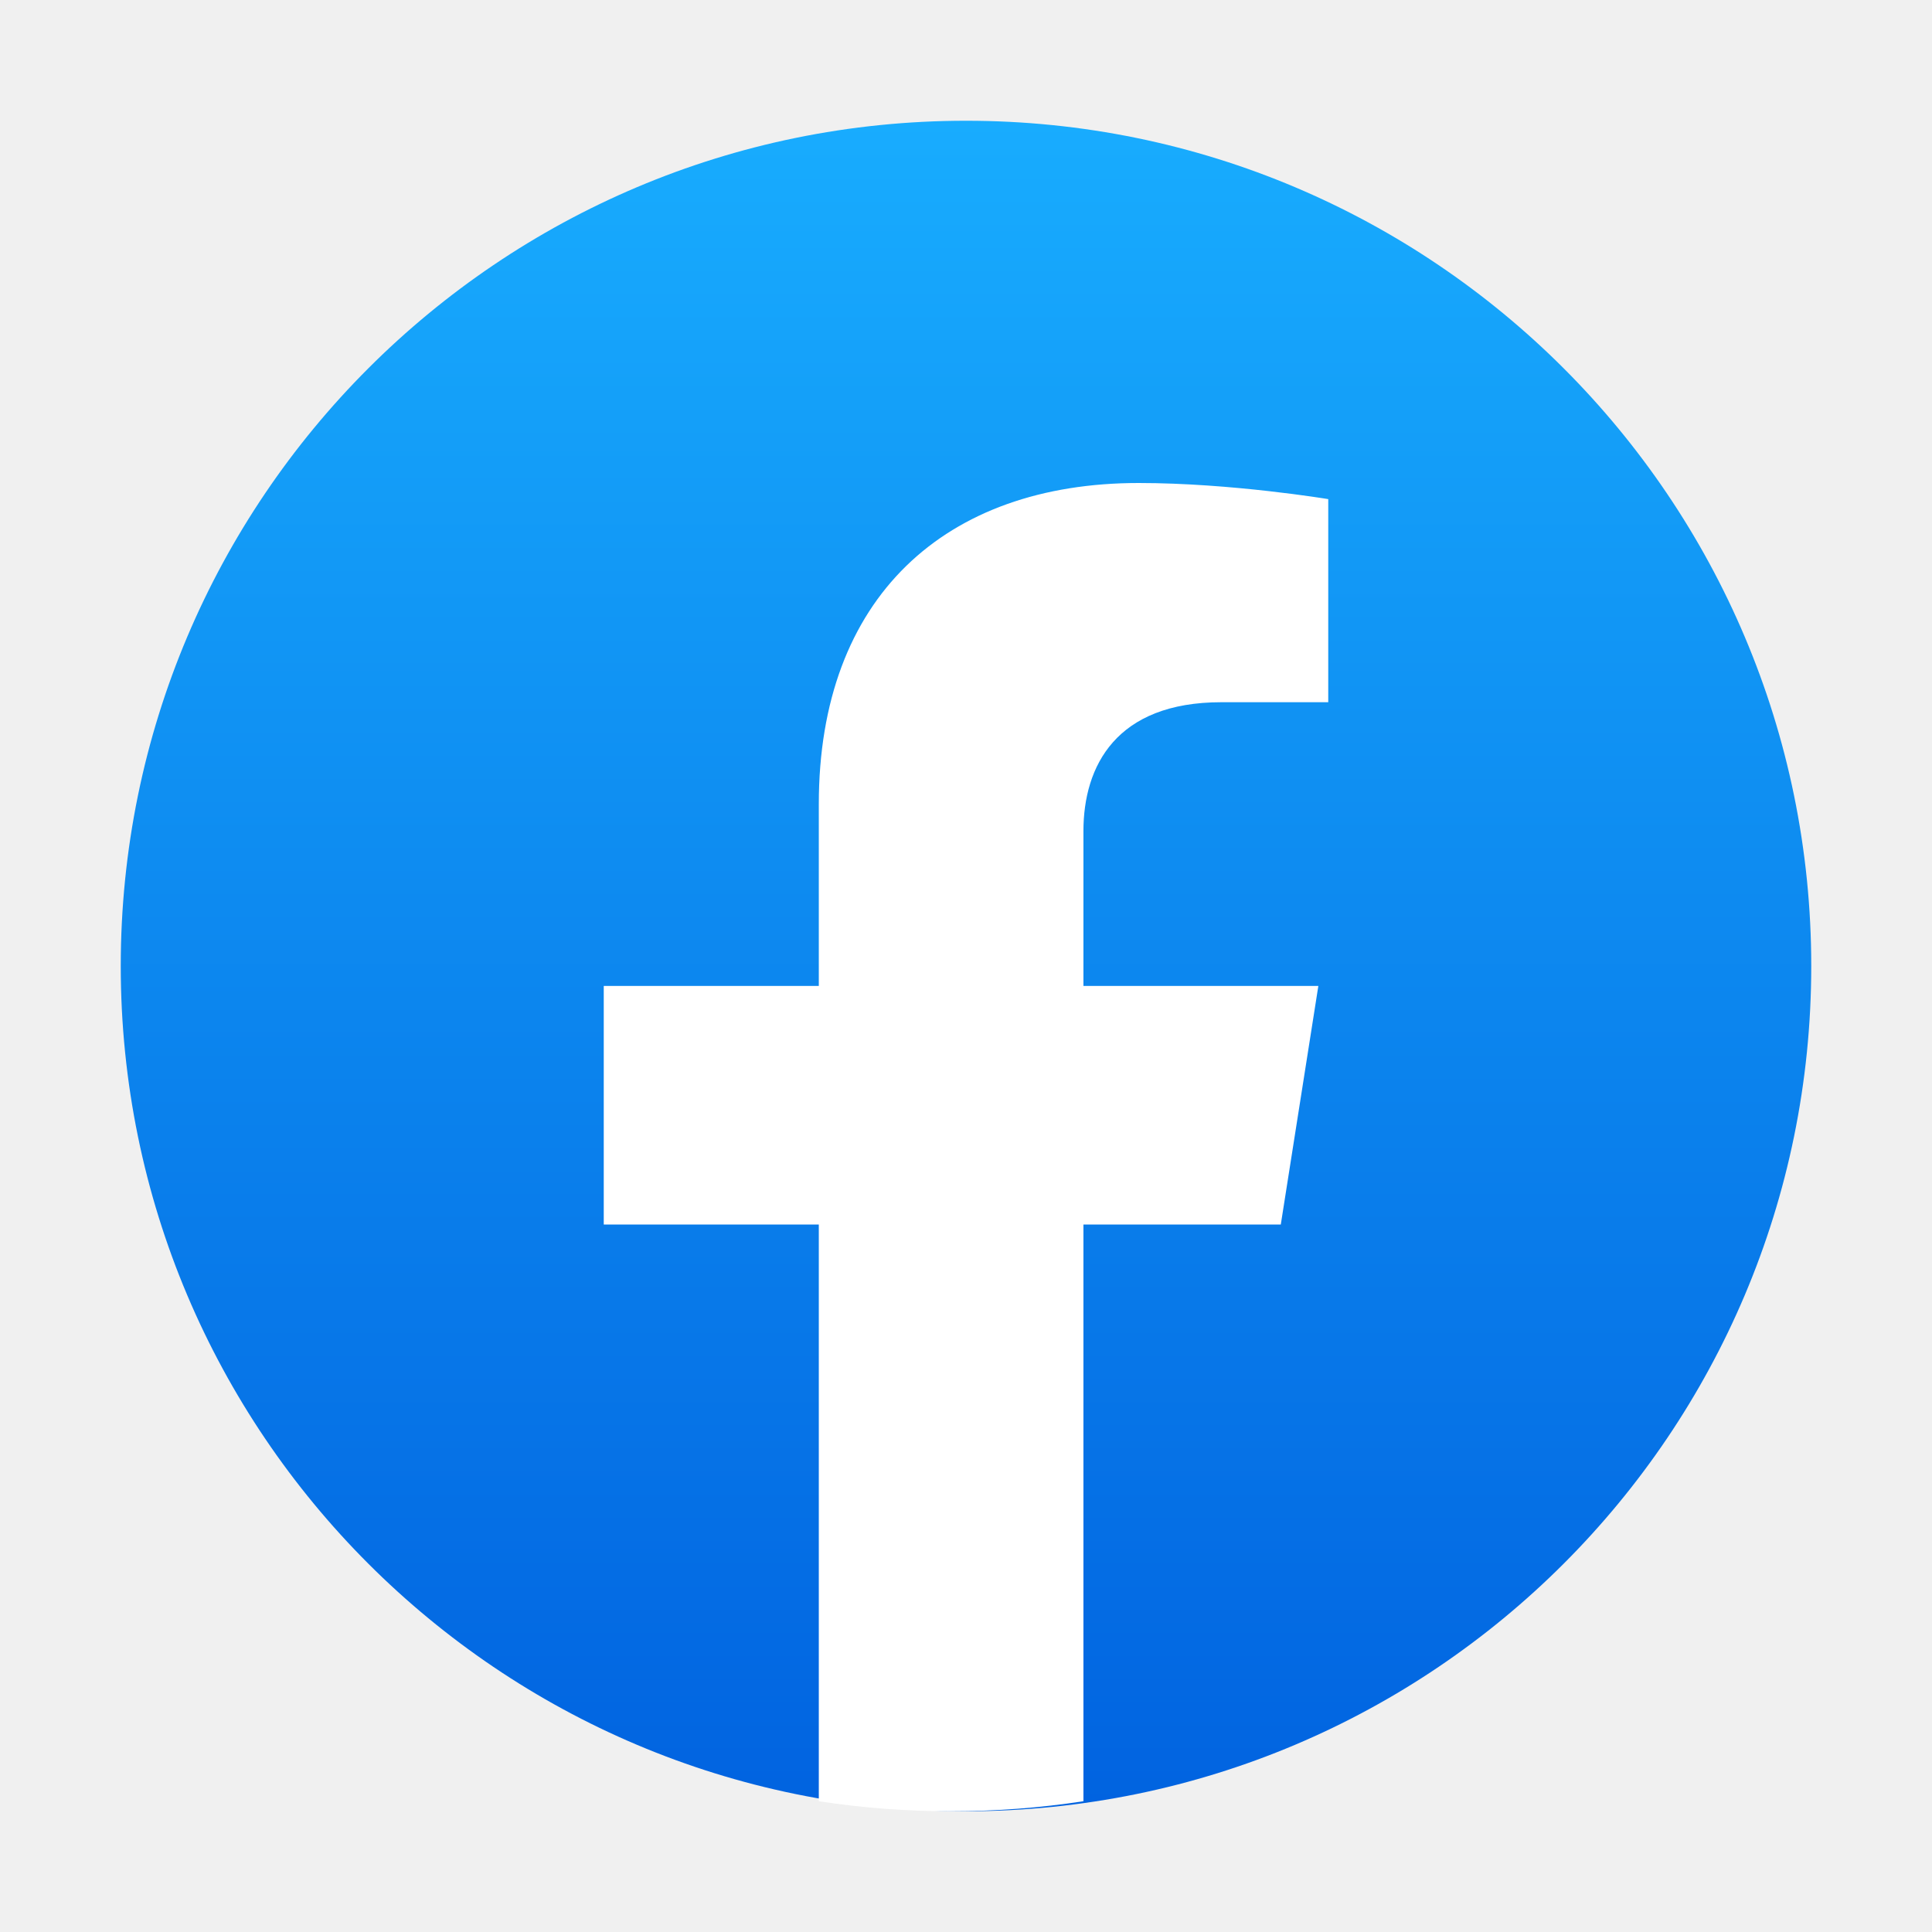
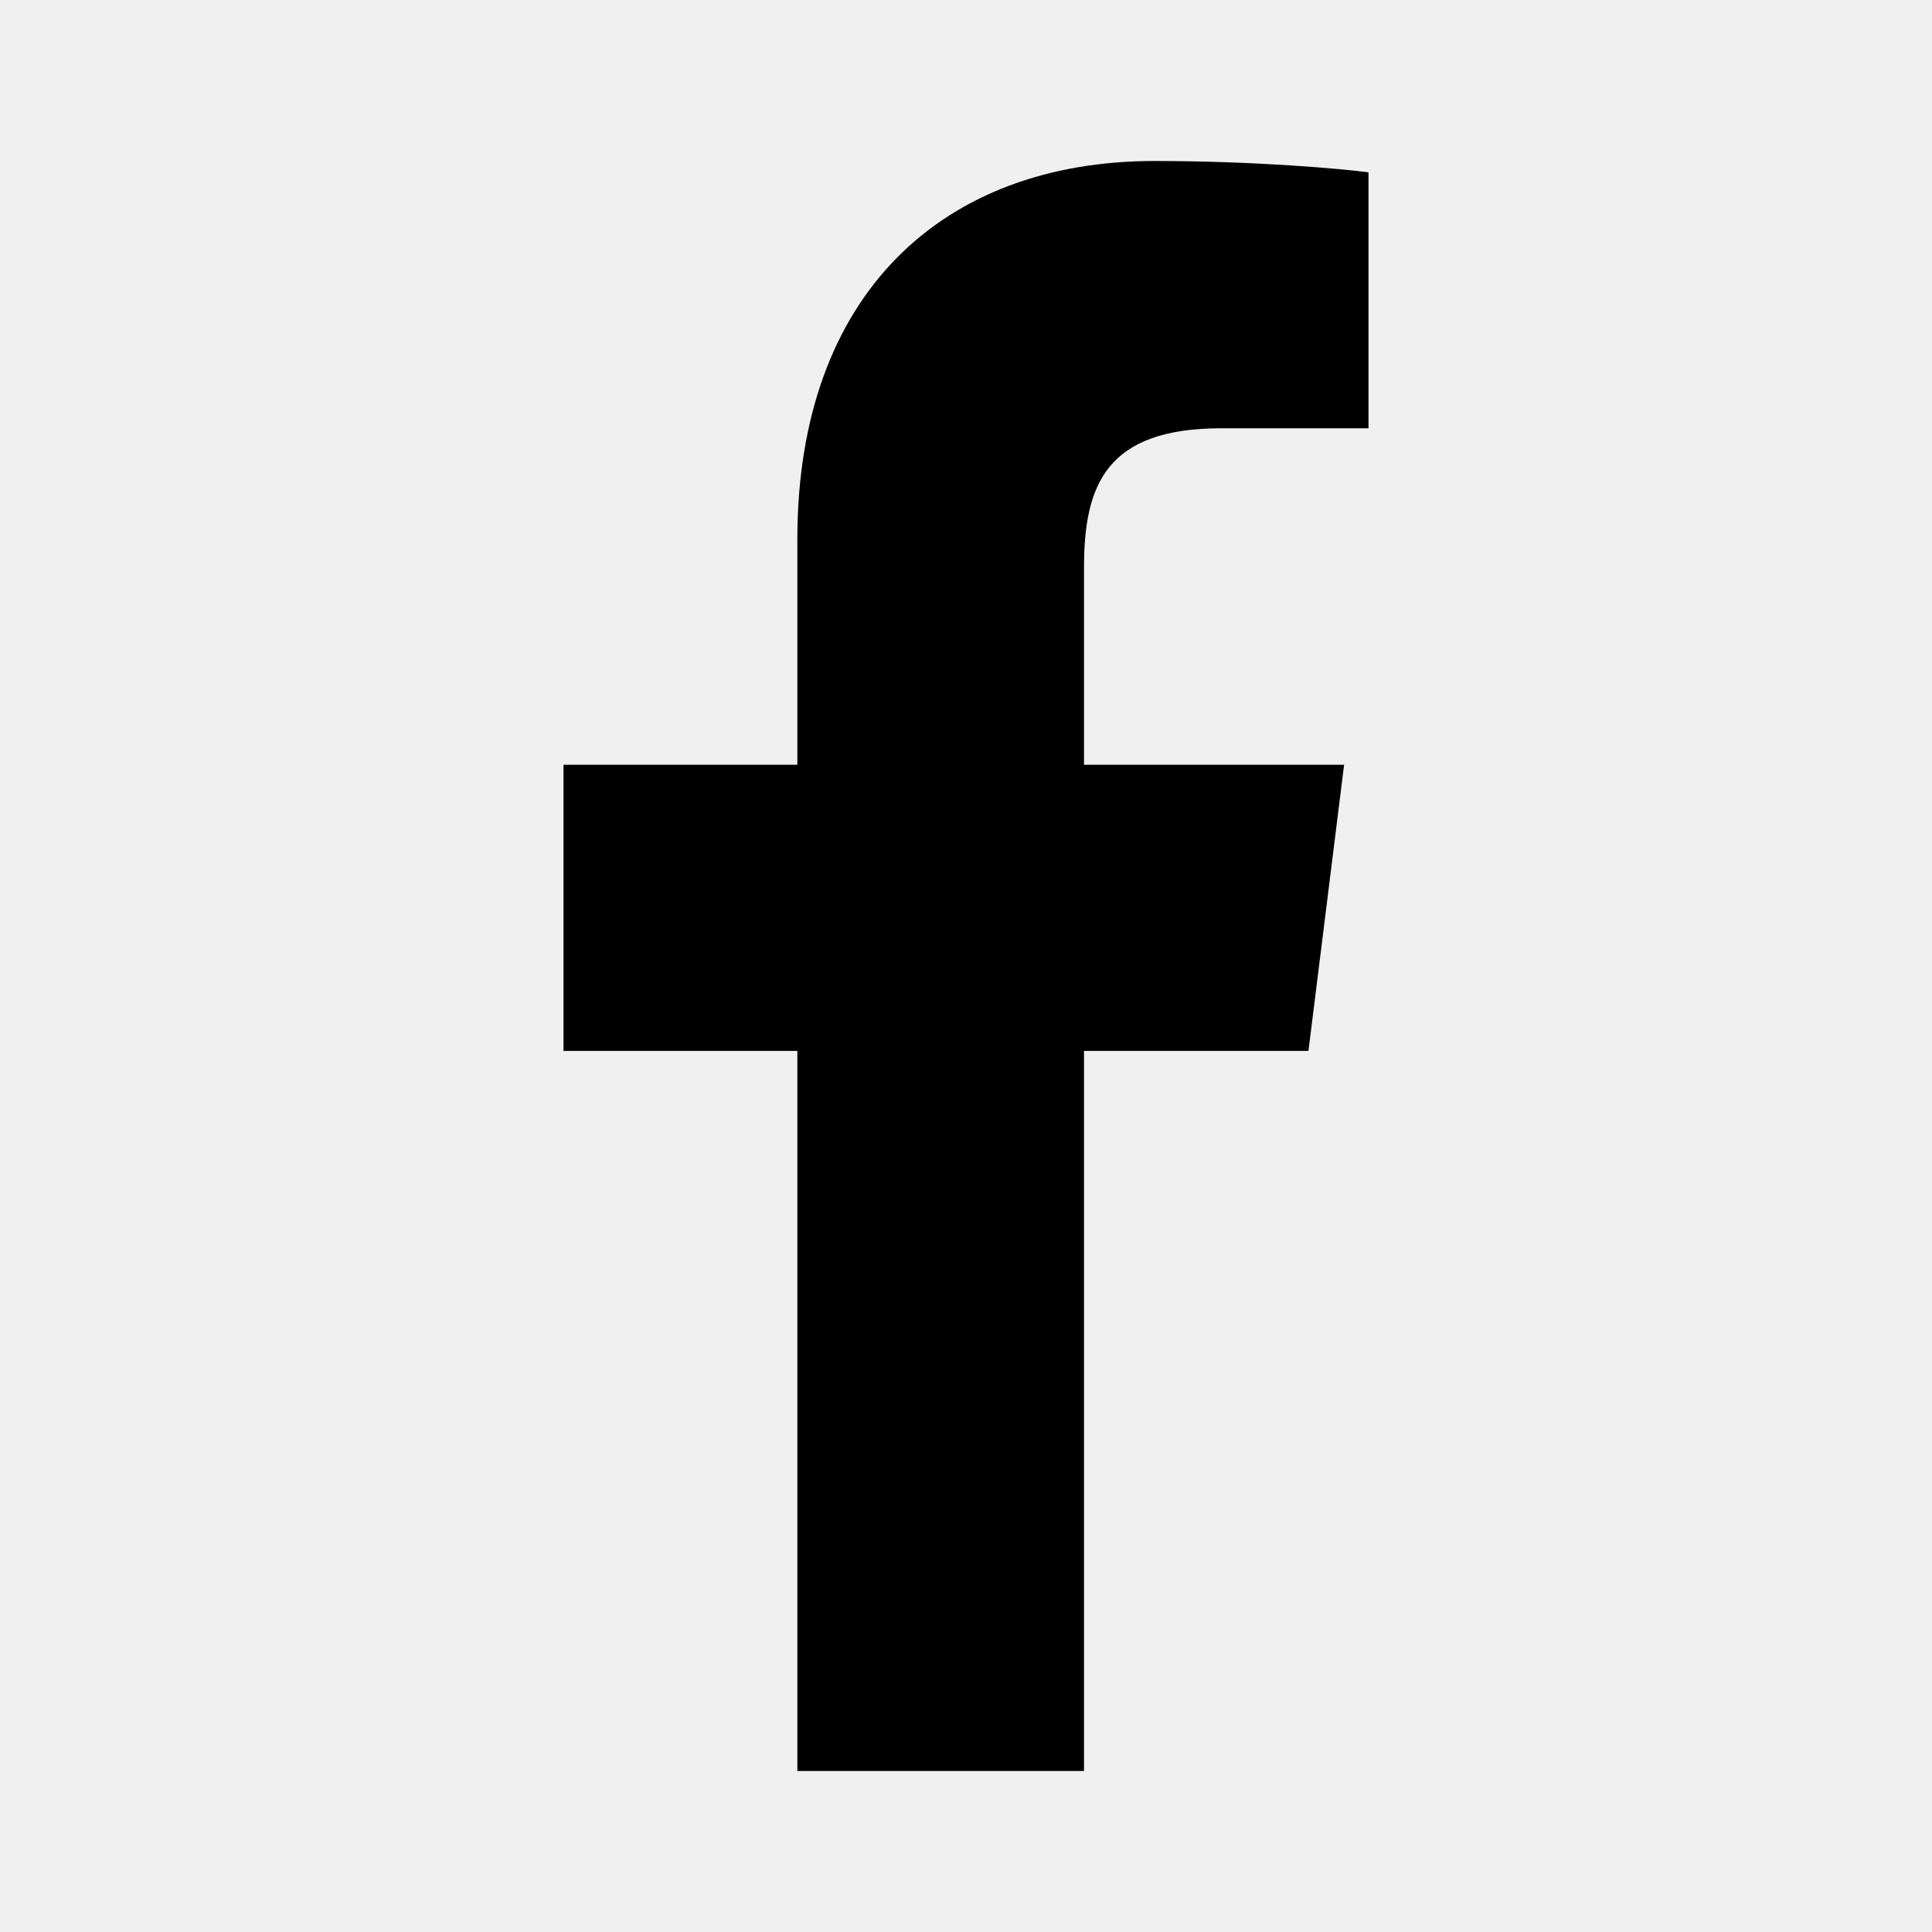
- <svg xmlns="http://www.w3.org/2000/svg" width="800px" height="800px" viewBox="0 0 32 32" fill="none">
-   <circle cx="16" cy="16" r="14" fill="url(#paint0_linear_87_7208)" />
-   <path d="M21.214 20.282L21.836 16.33H17.945V13.767C17.945 12.686 18.488 11.631 20.23 11.631H22V8.267C22 8.267 20.395 8 18.86 8C15.655 8 13.562 9.893 13.562 13.318V16.33H10V20.282H13.562V29.834C14.277 29.944 15.008 30 15.753 30C16.499 30 17.23 29.944 17.945 29.834V20.282H21.214Z" fill="white" />
-   <defs>
-     <linearGradient id="paint0_linear_87_7208" x1="16" y1="2" x2="16" y2="29.917" gradientUnits="userSpaceOnUse">
-       <stop stop-color="#18ACFE" />
-       <stop offset="1" stop-color="#0163E0" />
-     </linearGradient>
-   </defs>
+ <svg xmlns="http://www.w3.org/2000/svg" fill="#000000" width="800px" height="800px" viewBox="0 0 24 24">
+   <path fill-rule="evenodd" d="M15.174,5.32 L17,5.32 L17,2.141 C16.686,2.098 15.602,2 14.341,2 C11.708,2 9.905,3.656 9.905,6.699 L9.905,9.5 L7,9.5 L7,13.055 L9.905,13.055 L9.905,22 L13.466,22 L13.466,13.055 L16.254,13.055 L16.697,9.5 L13.466,9.5 L13.466,7.051 C13.466,6.023 13.742,5.32 15.174,5.32 Z" />
</svg>
